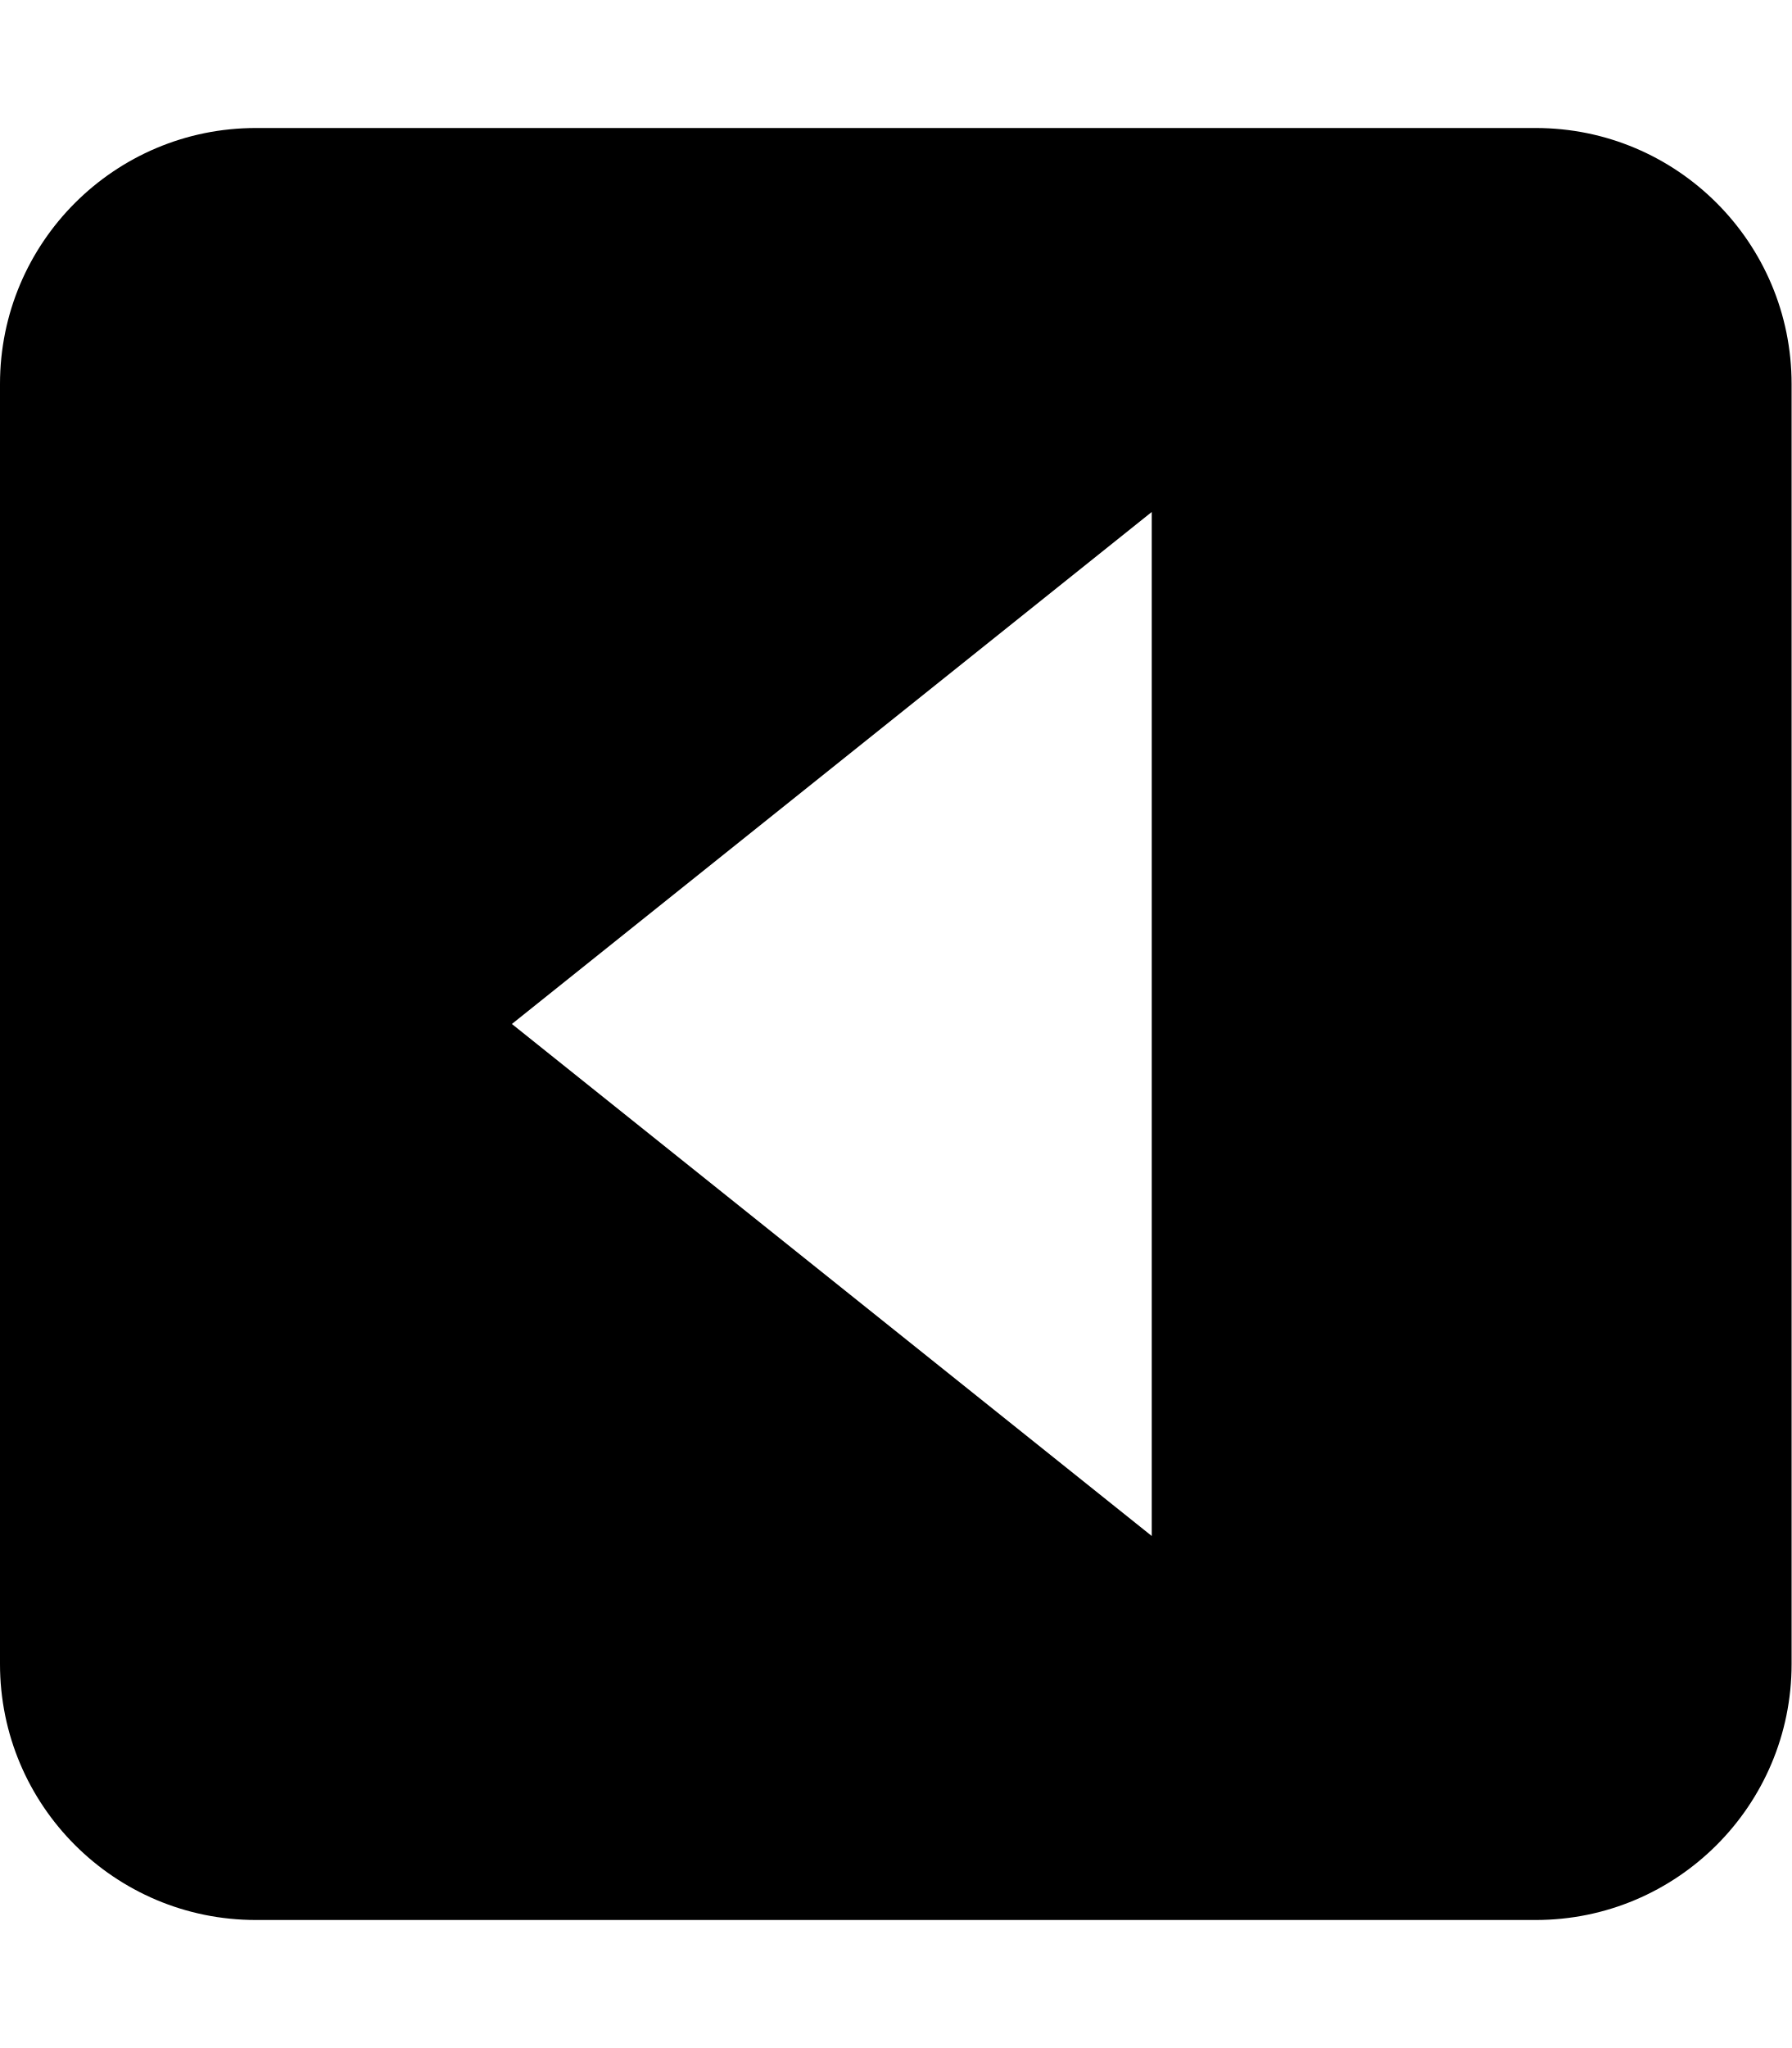
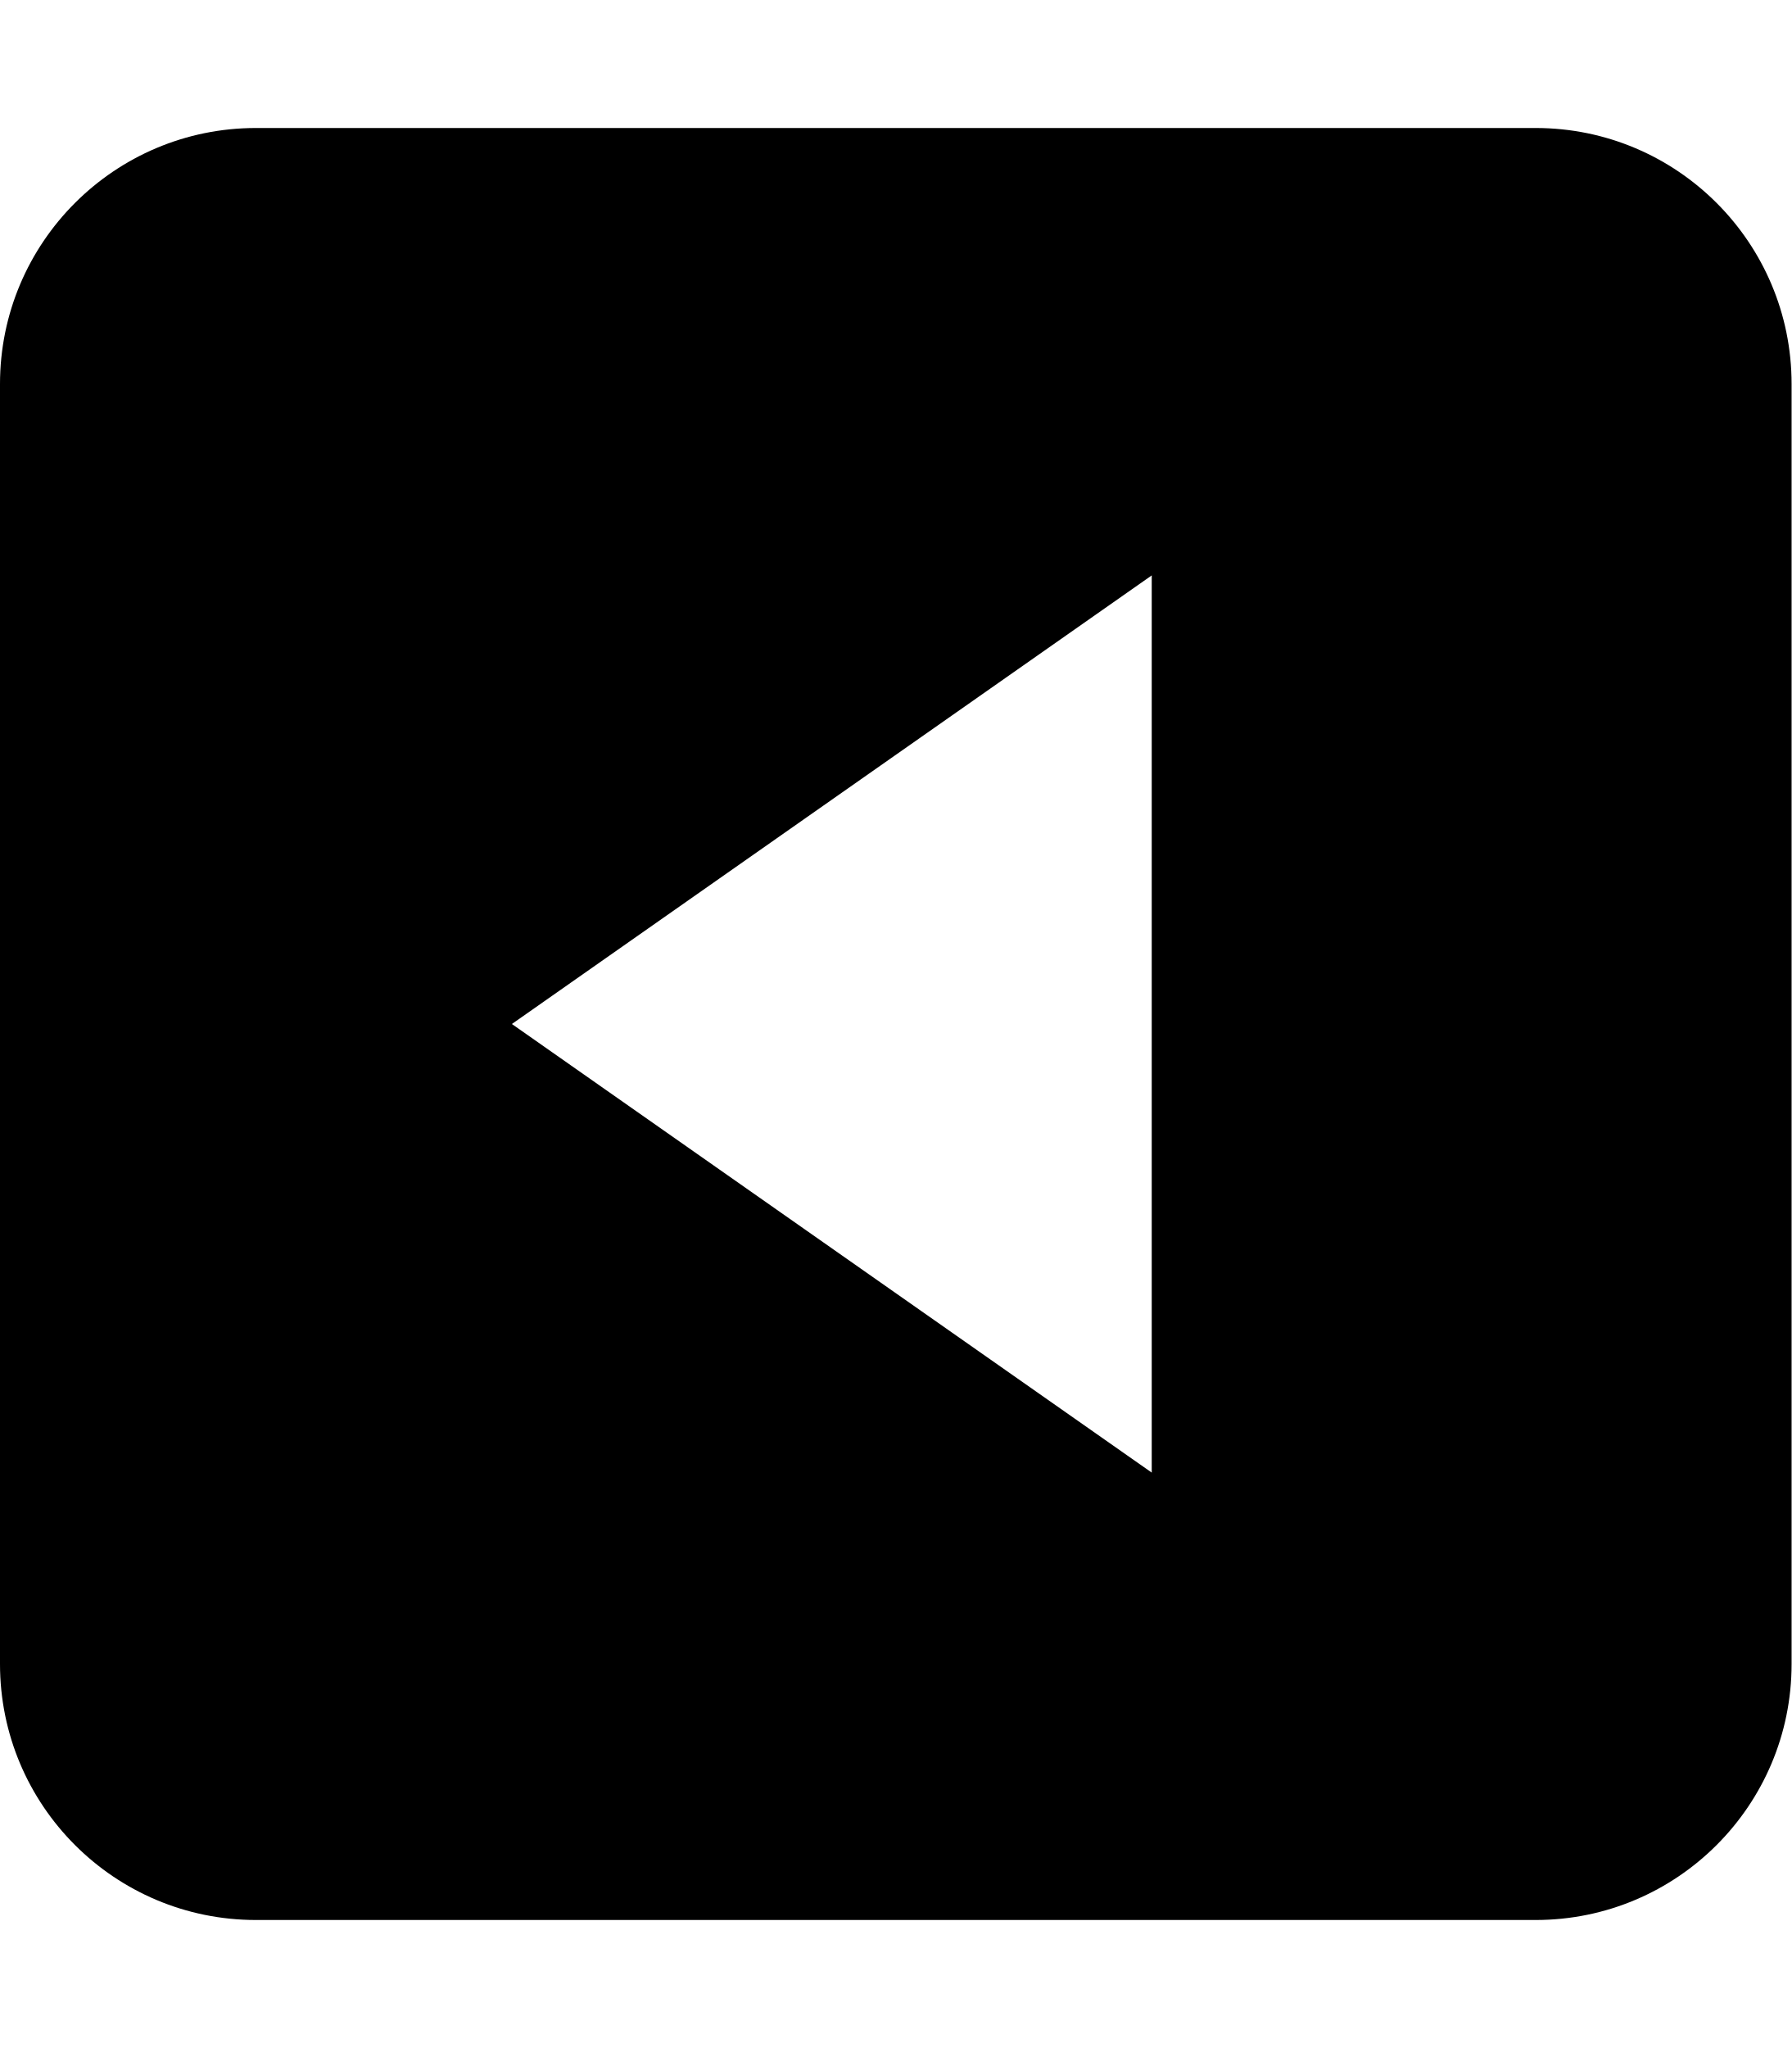
<svg xmlns="http://www.w3.org/2000/svg" version="1.2" baseProfile="tiny" id="レイヤー_1" x="0px" y="0px" viewBox="0 0 448 512" xml:space="preserve">
-   <path d="M448,416V96c0-35.35-28.65-64-64-64H64C28.65,32,0,60.65,0,96v320c0,35.35,28.65,64,64,64h320  C419.35,480,448,451.35,448,416z M288,384L128,256l160-128V384z" />
+   <path d="M384,32H64C28.65,32,0,60.65,0,96v320c0,35.35,28.65,64,64,64h320c35.35,0,64-28.65,64-64V96C448,60.65,419.35,32,384,32z   M288,368.15L128,256l160-112.15V368.15z" />
</svg>
